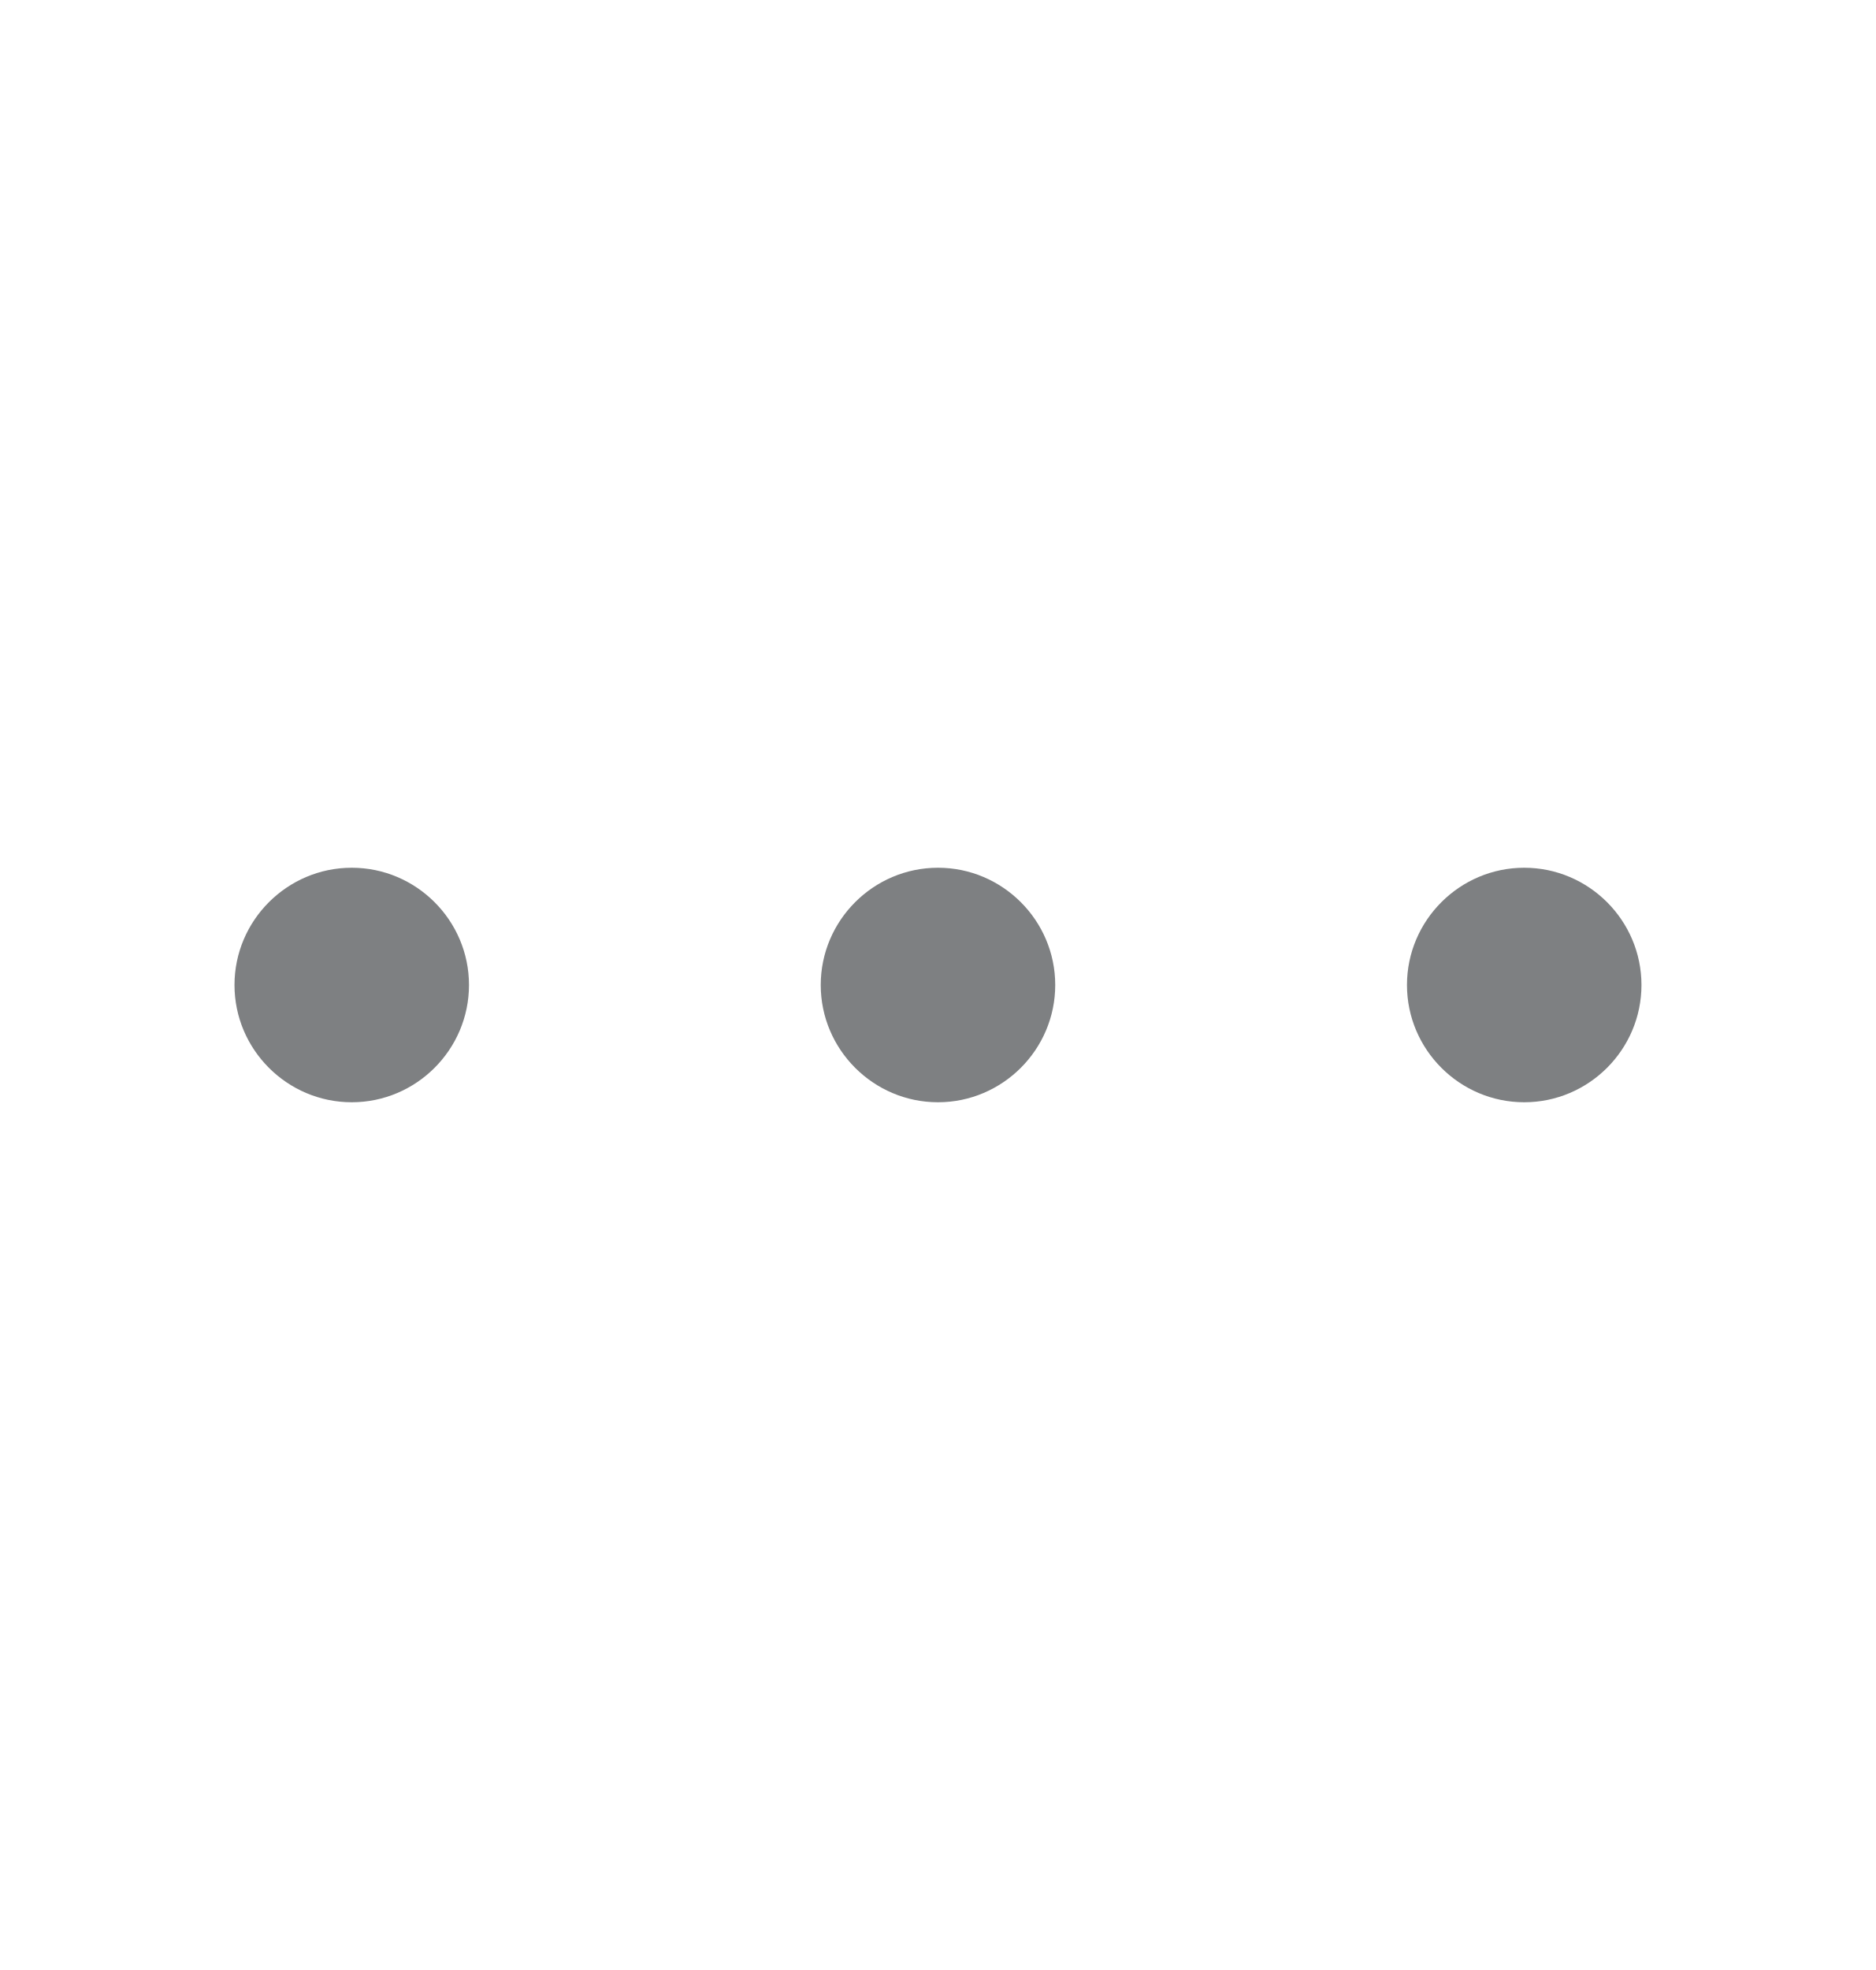
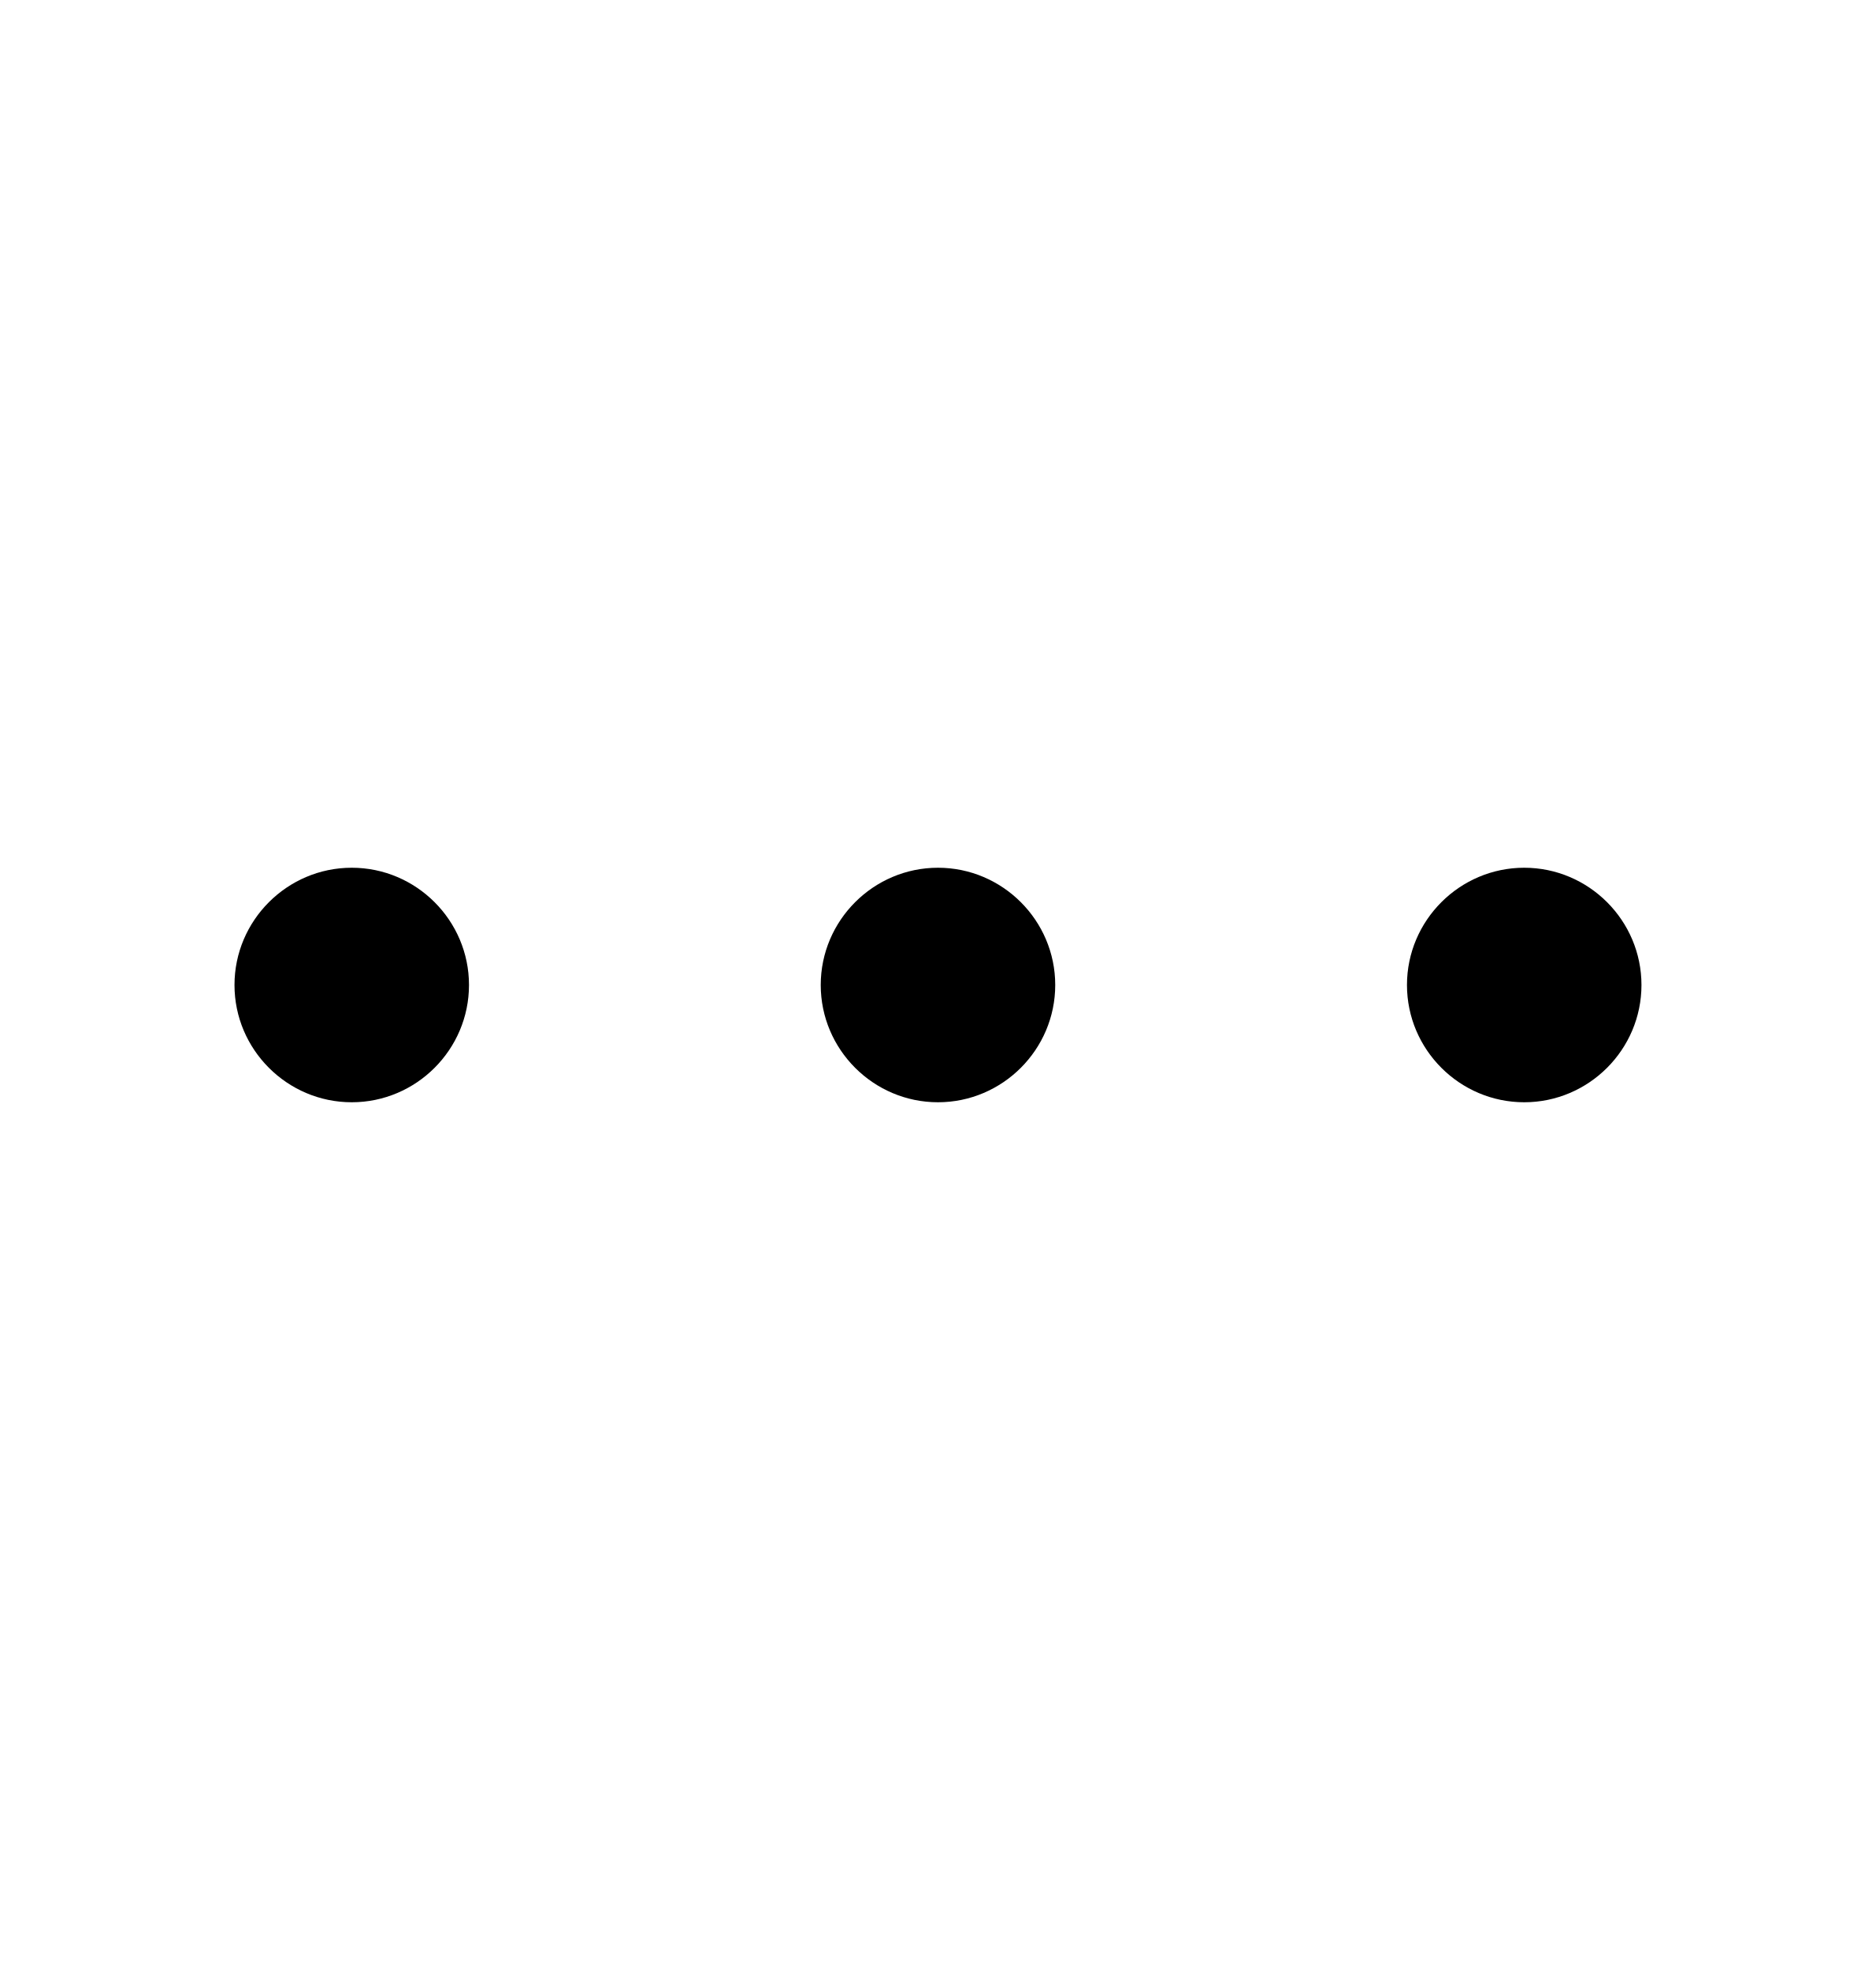
<svg xmlns="http://www.w3.org/2000/svg" width="20" height="21" viewBox="0 0 20 21" fill="none">
-   <path d="M3.75 9.25C3.062 9.25 2.5 9.812 2.5 10.5C2.5 11.188 3.062 11.75 3.75 11.75C4.438 11.75 5 11.188 5 10.5C5 9.812 4.438 9.25 3.75 9.25ZM16.25 9.25C15.562 9.25 15 9.812 15 10.5C15 11.188 15.562 11.75 16.25 11.75C16.938 11.75 17.5 11.188 17.5 10.5C17.5 9.812 16.938 9.25 16.25 9.25ZM10 9.25C9.312 9.25 8.75 9.812 8.75 10.5C8.75 11.188 9.312 11.75 10 11.75C10.688 11.75 11.25 11.188 11.25 10.5C11.25 9.812 10.688 9.25 10 9.25Z" fill="#7E8082" />
+   <path d="M3.75 9.25C3.062 9.25 2.5 9.812 2.5 10.5C2.5 11.188 3.062 11.75 3.75 11.75C4.438 11.75 5 11.188 5 10.5C5 9.812 4.438 9.25 3.75 9.25ZM16.25 9.25C15.562 9.25 15 9.812 15 10.5C15 11.188 15.562 11.75 16.25 11.75C16.938 11.75 17.5 11.188 17.5 10.5C17.5 9.812 16.938 9.25 16.25 9.25ZM10 9.25C9.312 9.25 8.75 9.812 8.75 10.5C8.75 11.188 9.312 11.75 10 11.75C10.688 11.75 11.25 11.188 11.25 10.5C11.25 9.812 10.688 9.25 10 9.25Z" fill="currentColor" />
</svg>
